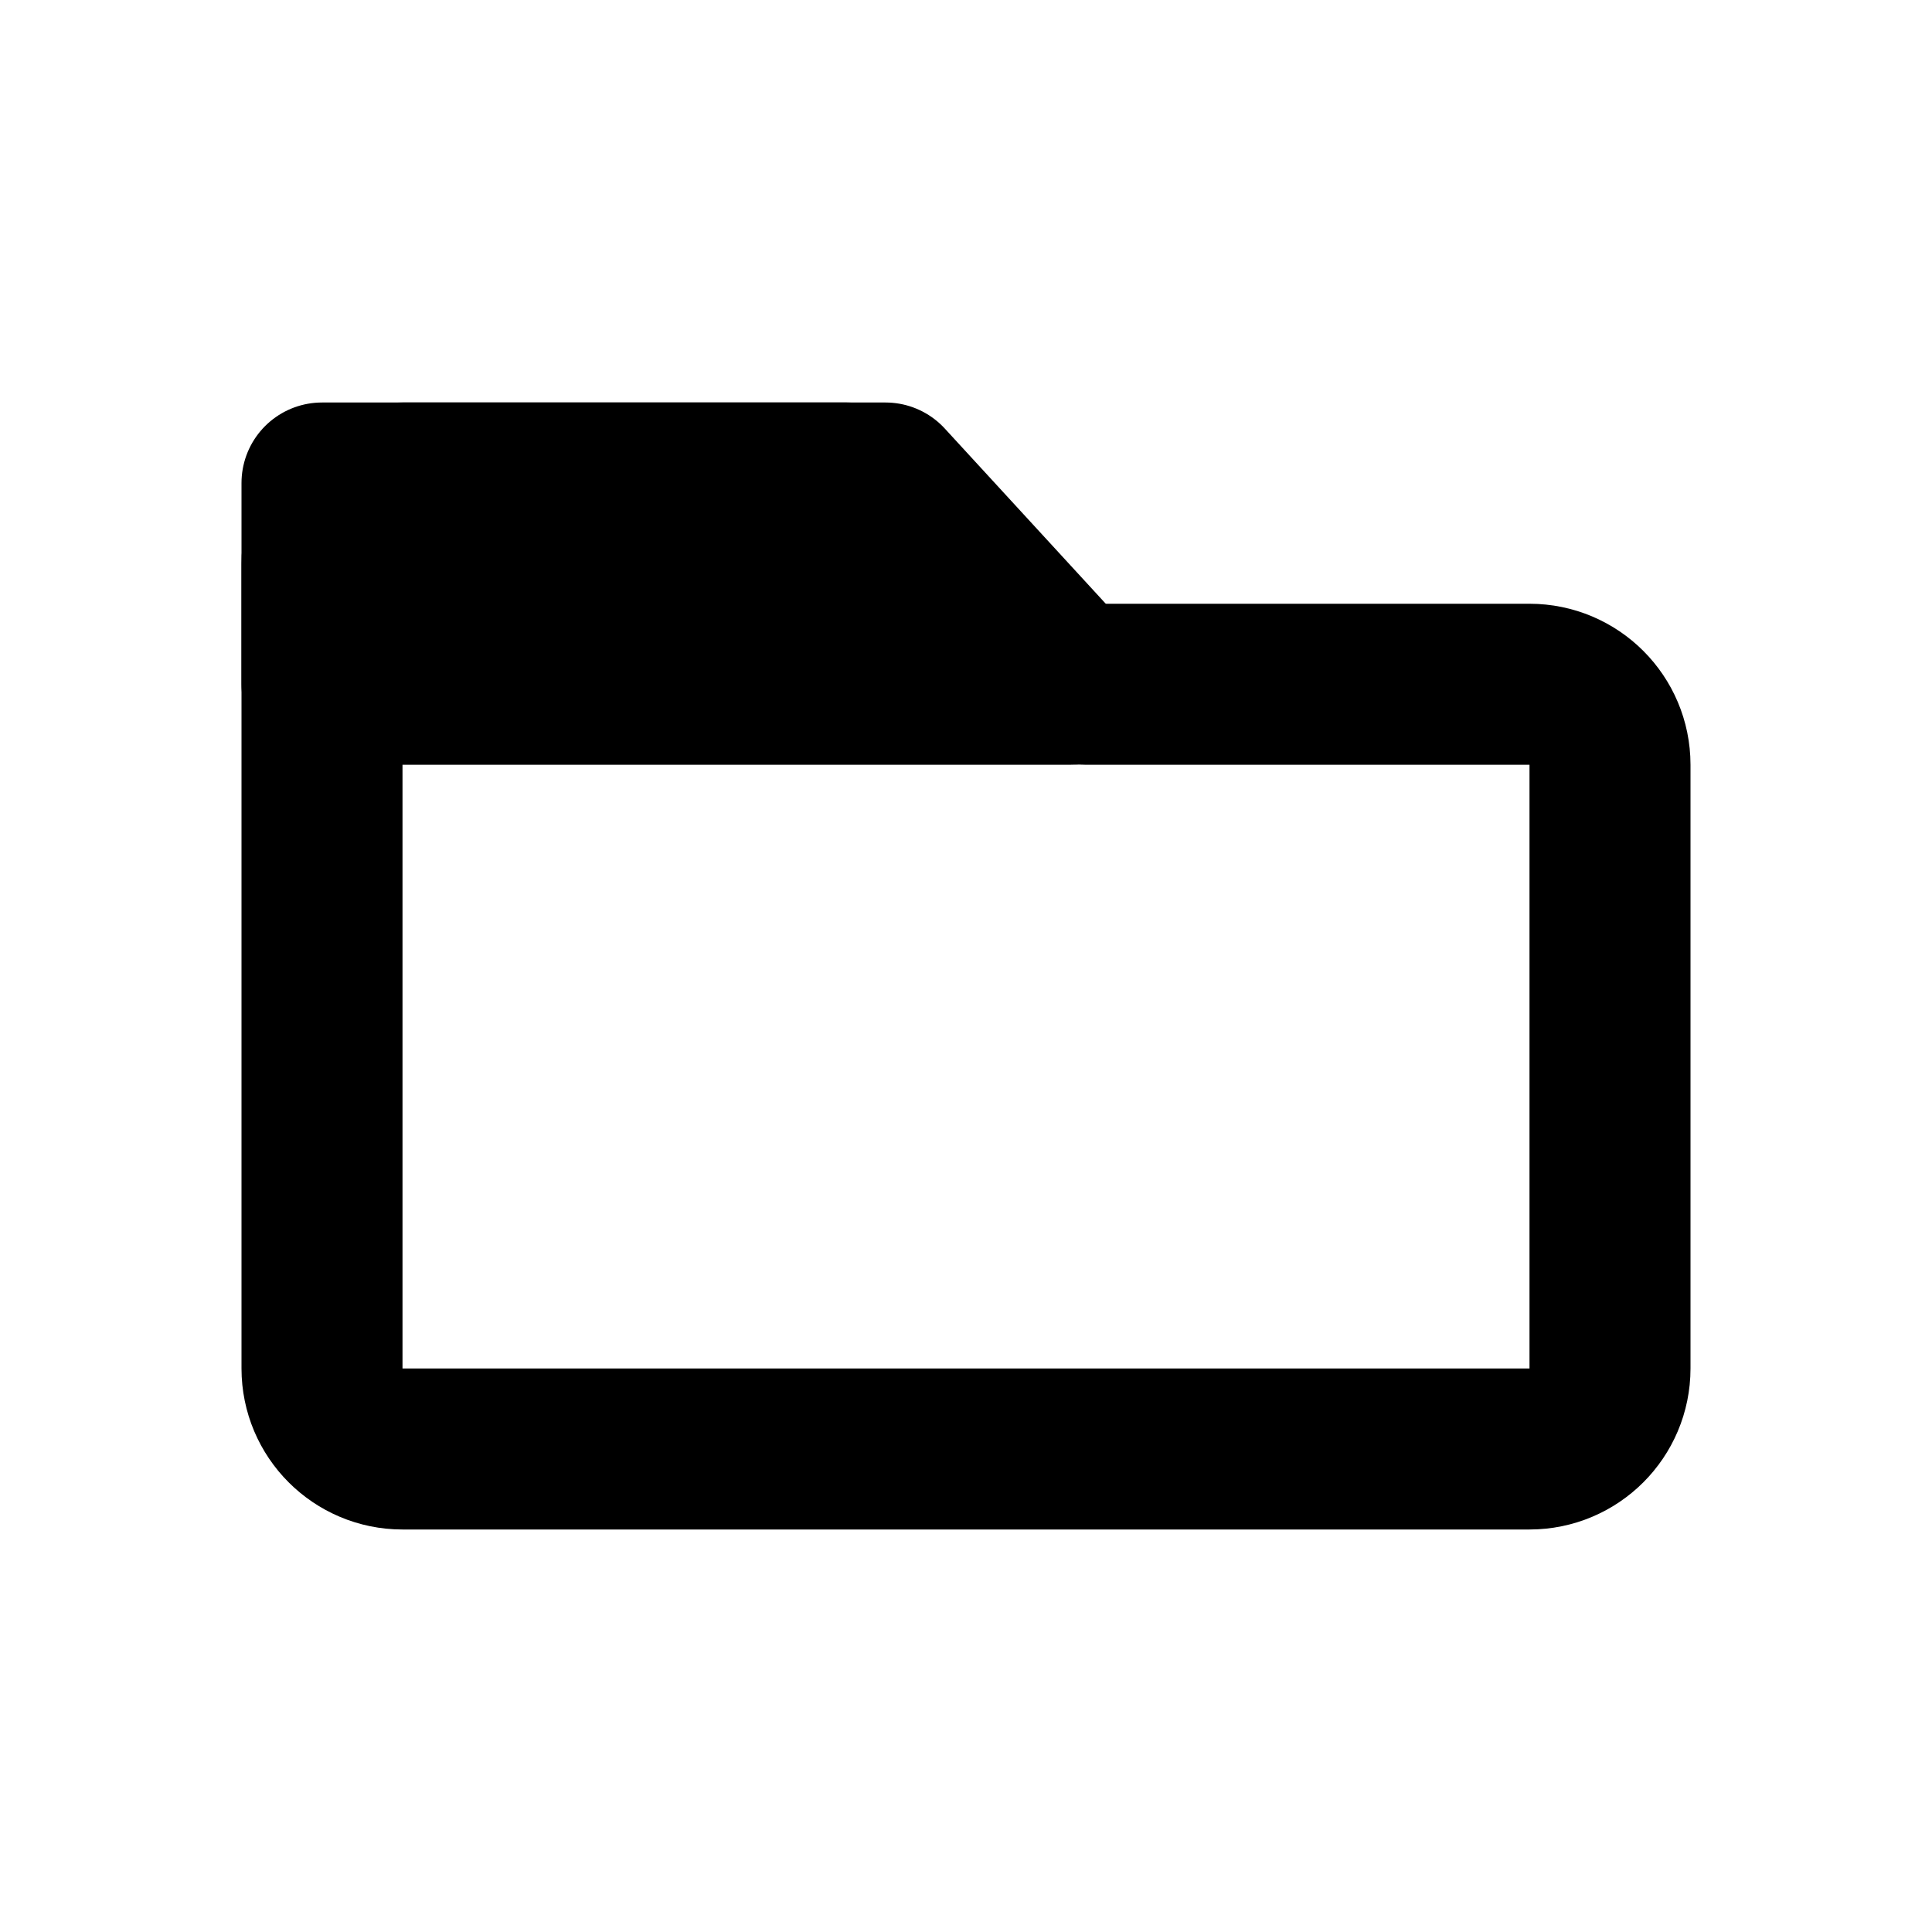
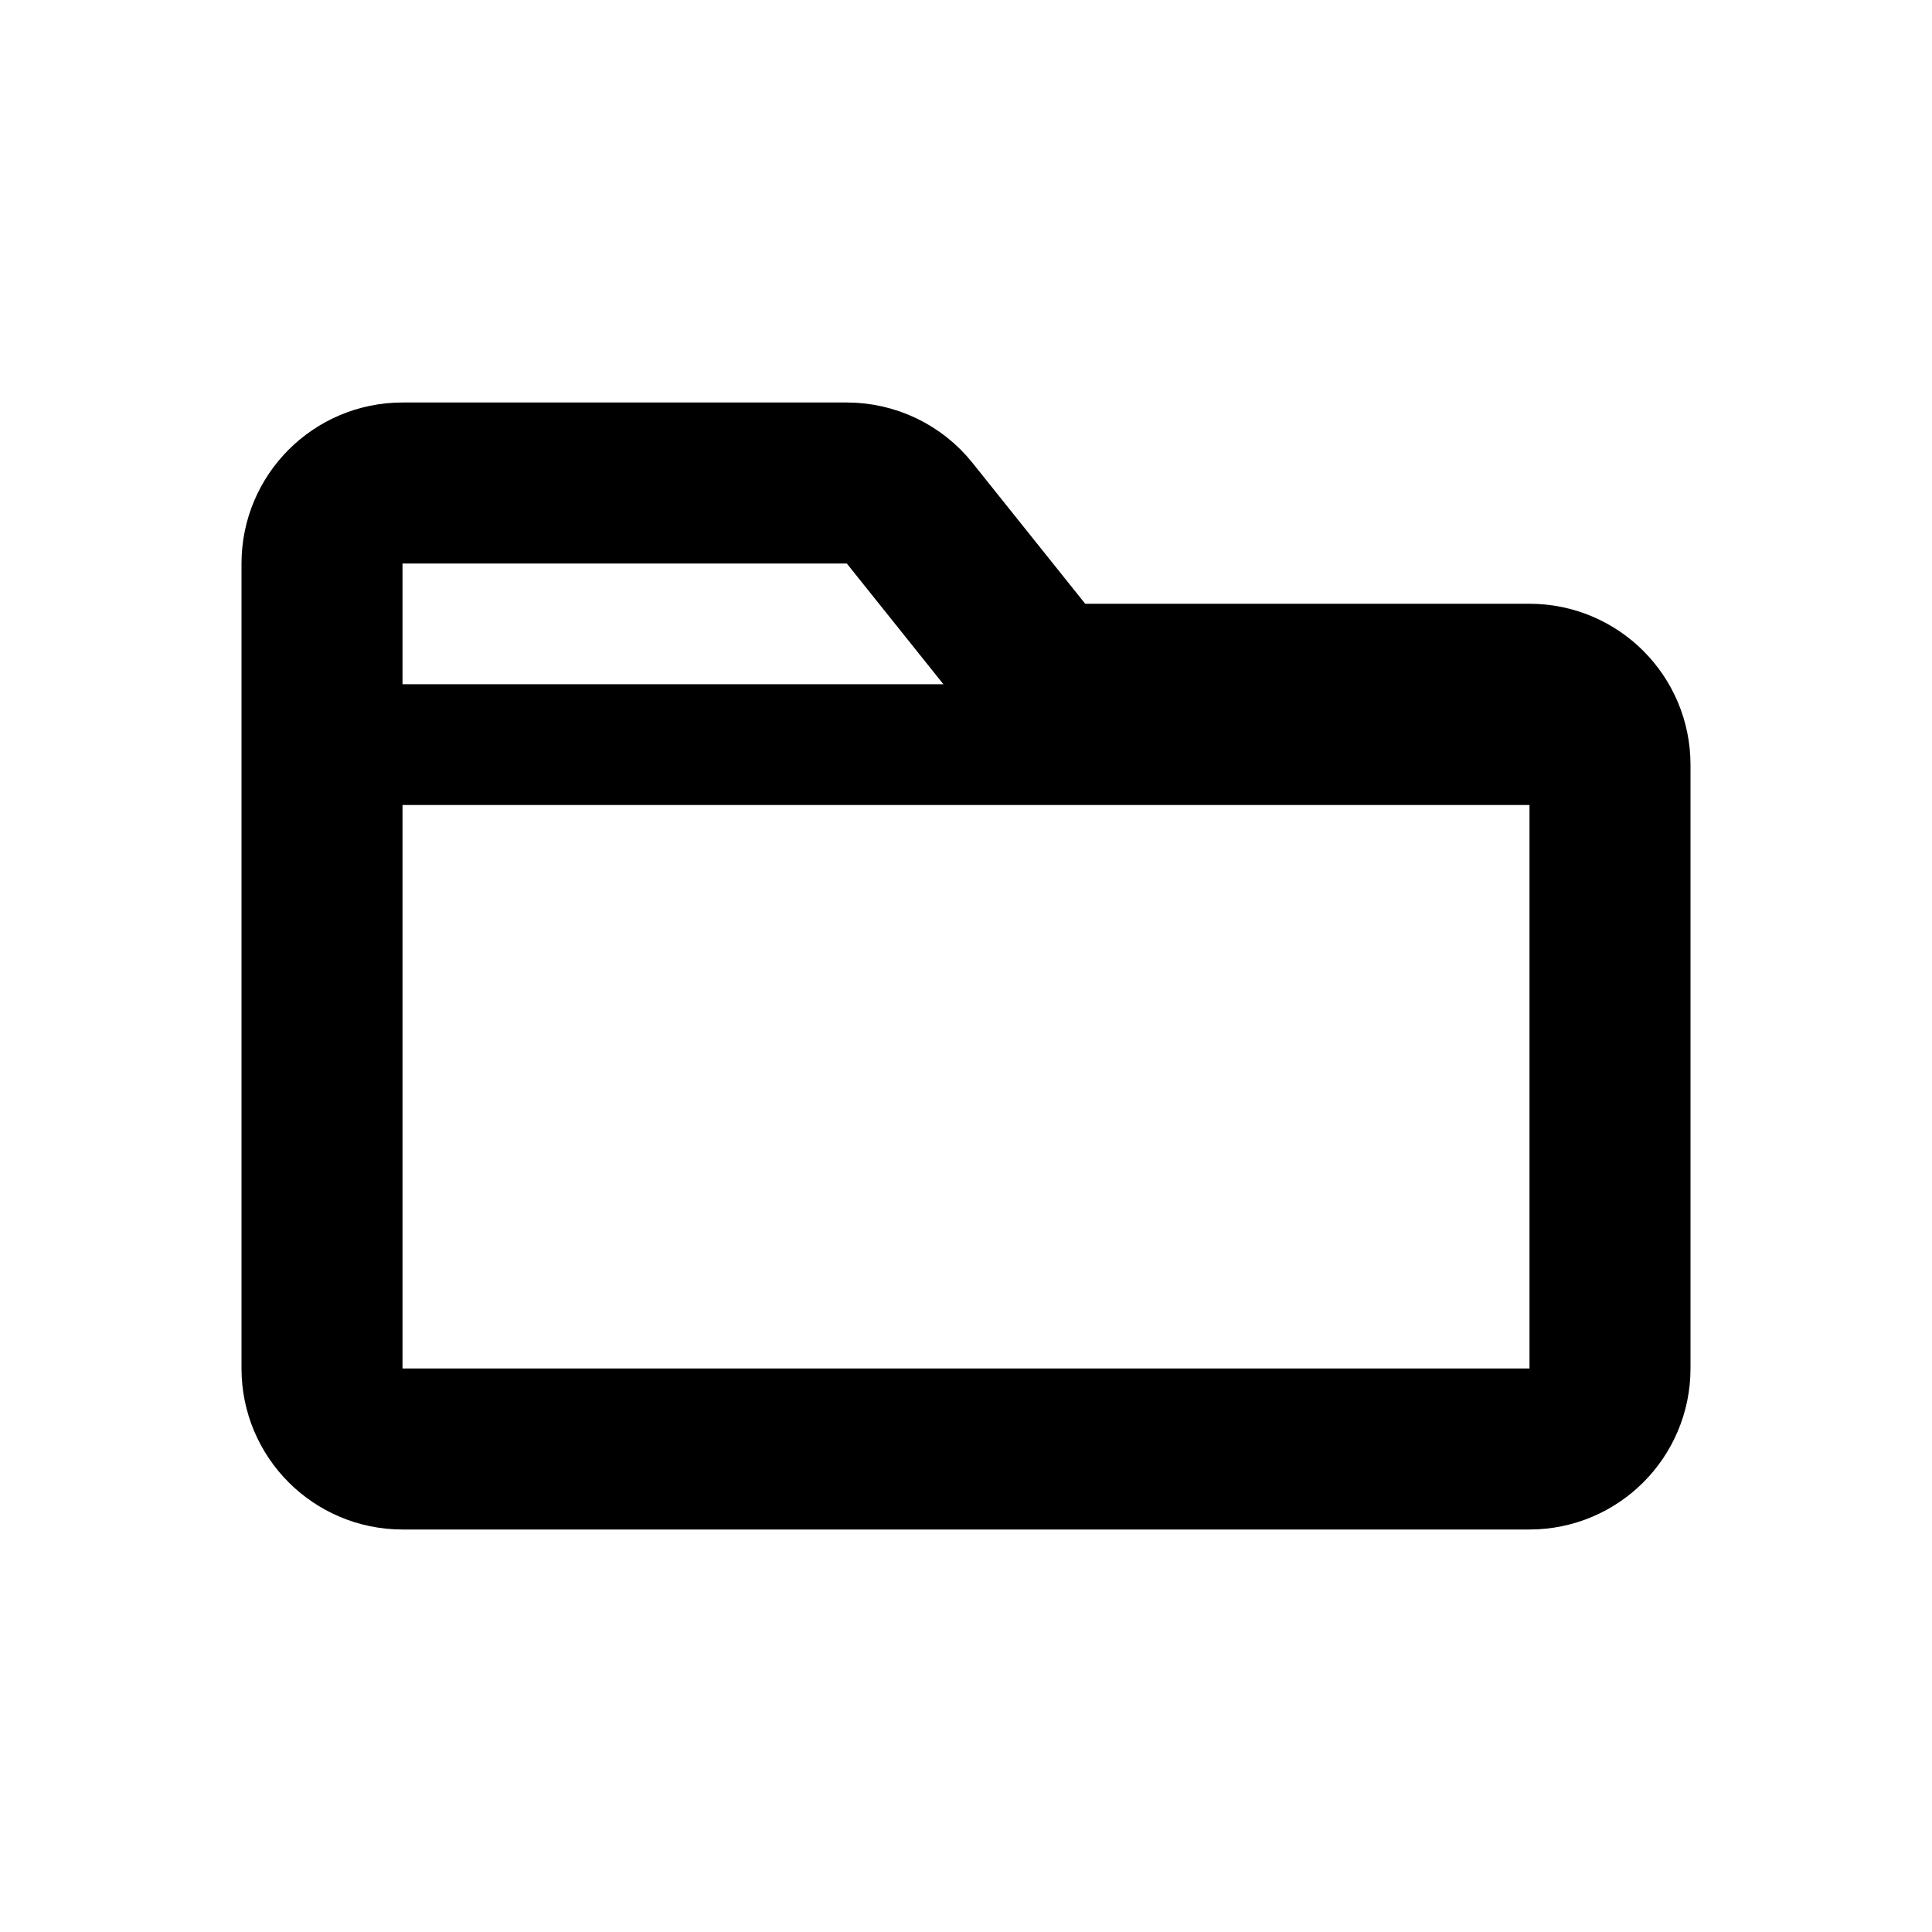
<svg xmlns="http://www.w3.org/2000/svg" width="24" height="24" viewBox="0 0 24 24" fill="none">
  <path d="M4 17V7C4 6.448 4.448 6 5 6H10.519C10.823 6 11.111 6.138 11.3 6.375L12.7 8.125C12.889 8.362 13.177 8.5 13.481 8.5H16H19C19.552 8.5 20 8.948 20 9.5V17C20 17.552 19.552 18 19 18H5C4.448 18 4 17.552 4 17Z" stroke="black" stroke-width="2" stroke-linecap="round" stroke-linejoin="round" />
-   <path d="M13.297 8.5H4V6H11L13.297 8.5Z" fill="black" stroke="black" stroke-width="2" stroke-linecap="round" stroke-linejoin="round" />
+   <path d="M4 9H13.297M4 9V6H11L13.297 9M4 9V9.5H20V9H13.297" stroke="black" stroke-linecap="round" stroke-linejoin="round" />
</svg>
